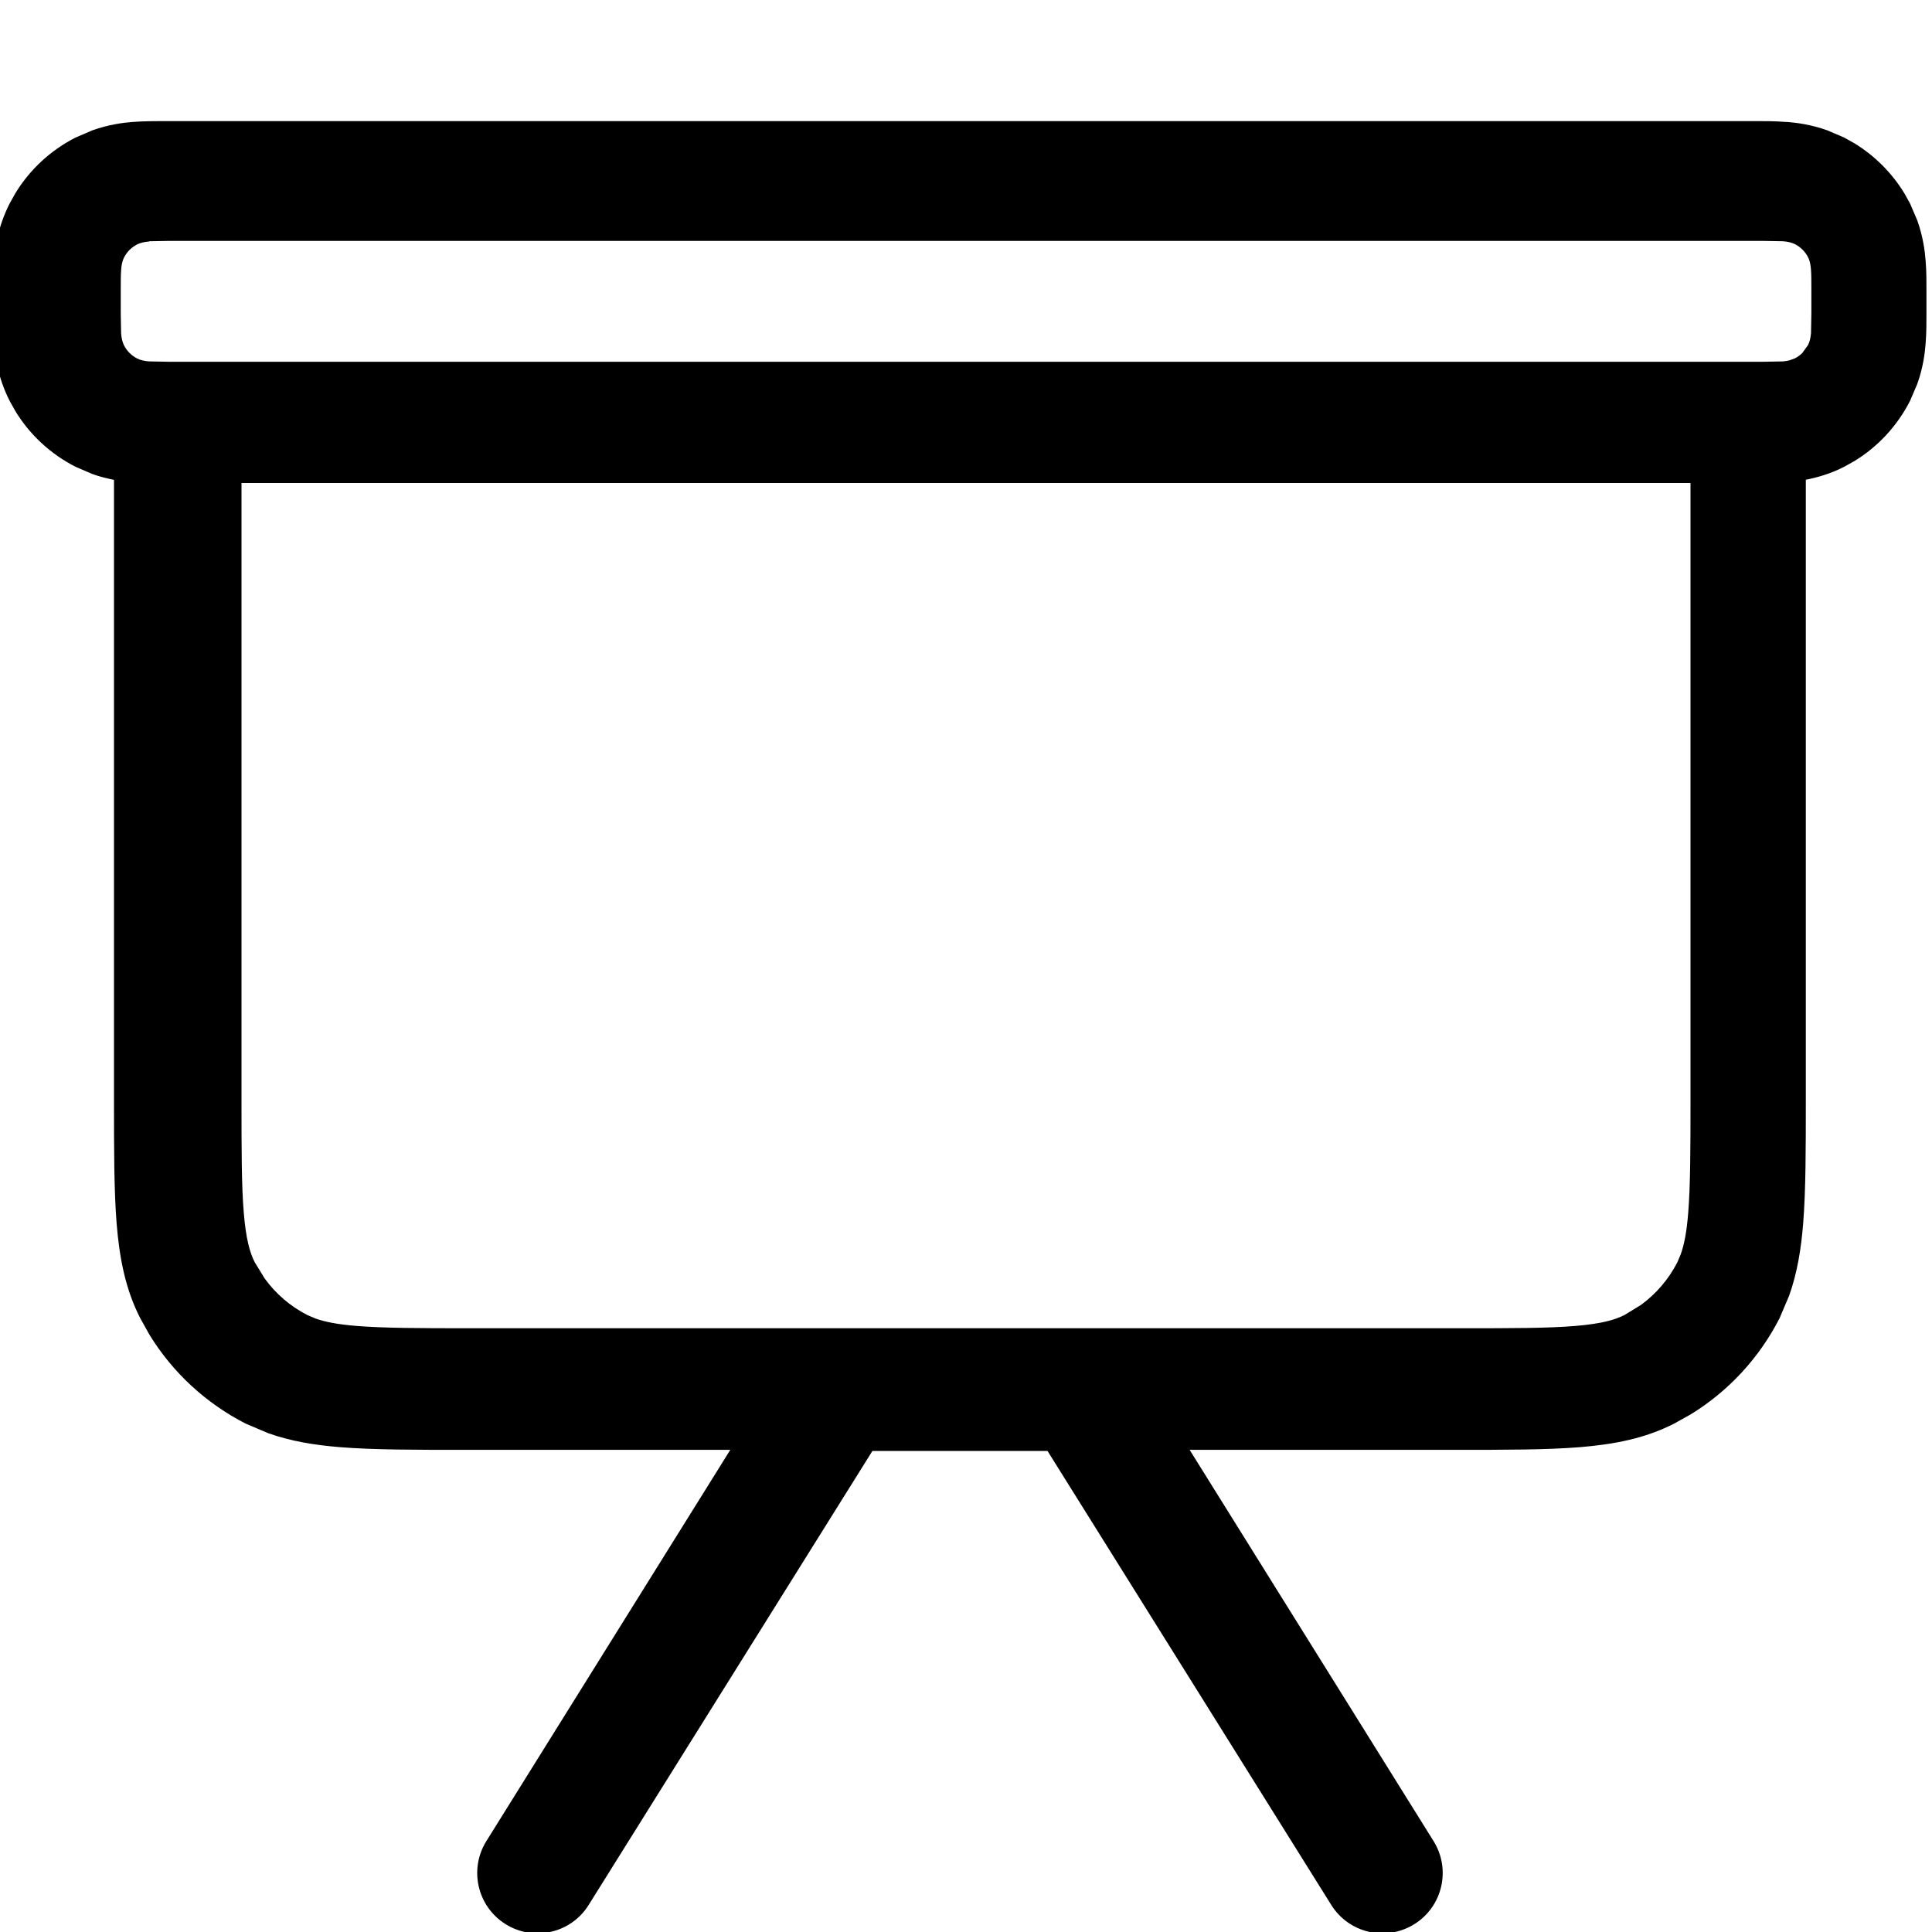
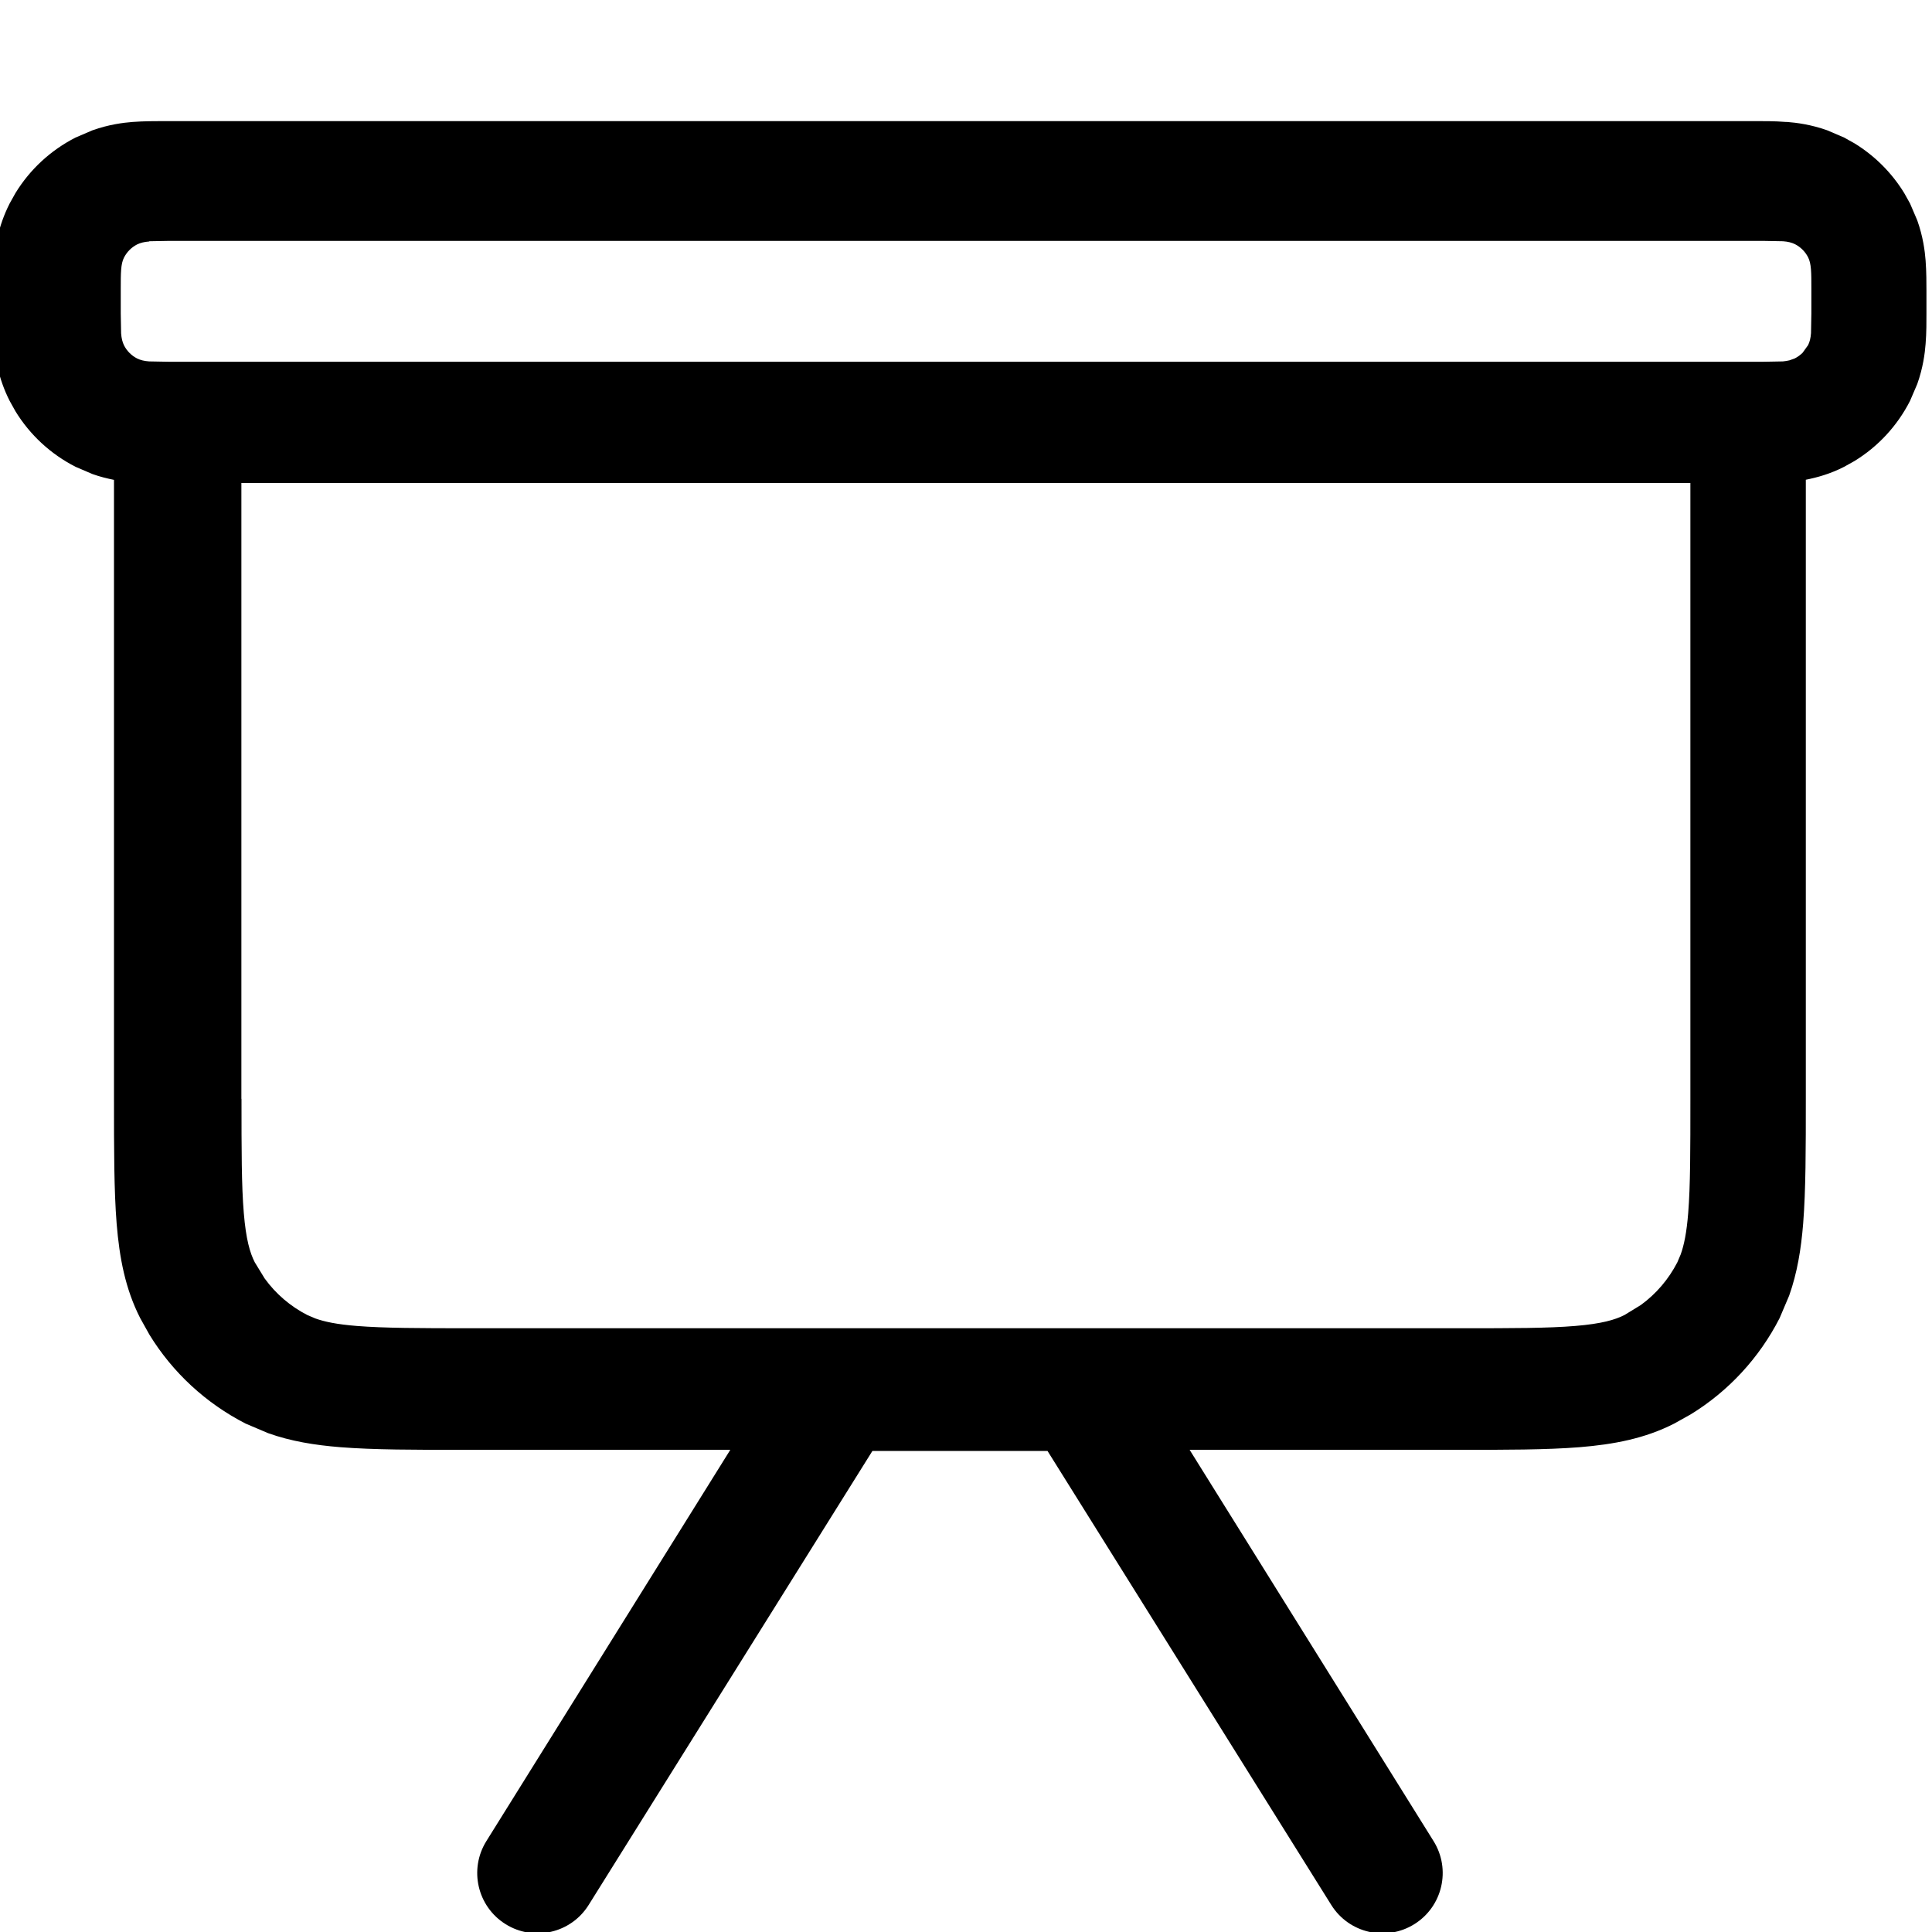
<svg xmlns="http://www.w3.org/2000/svg" fill="none" viewBox="0 0 16 16">
-   <path d="m14.8 1.01c0.078 0.006 0.197 0.021 0.332 0.069l0.14 0.06 0.086 0.048c0.168 0.103 0.309 0.244 0.412 0.412l0.048 0.086 0.06 0.14c0.048 0.135 0.063 0.254 0.069 0.332 0.008 0.092 0.007 0.193 0.007 0.246v0.199c0 0.053 7e-4 0.154-0.007 0.246-0.006 0.078-0.021 0.197-0.069 0.332l-0.06 0.14c-0.105 0.206-0.264 0.378-0.46 0.498l-0.086 0.048c-0.115 0.059-0.226 0.089-0.317 0.107v5.13c0 0.412 0 0.751-0.022 1.03-0.017 0.211-0.049 0.408-0.116 0.597l-0.079 0.186c-0.168 0.329-0.423 0.605-0.736 0.797l-0.138 0.077c-0.243 0.124-0.501 0.172-0.782 0.195-0.275 0.022-0.615 0.022-1.03 0.022h-2.2l2.02 3.24c0.146 0.234 0.075 0.542-0.159 0.688-0.234 0.146-0.542 0.075-0.688-0.159l-2.35-3.76h-1.45l-2.35 3.76c-0.146 0.234-0.454 0.305-0.688 0.159-0.234-0.146-0.305-0.454-0.159-0.688l2.02-3.24h-2.2c-0.412 0-0.751 0-1.03-0.022-0.211-0.017-0.409-0.049-0.597-0.116l-0.186-0.079c-0.329-0.168-0.605-0.423-0.797-0.736l-0.077-0.138c-0.124-0.243-0.172-0.501-0.195-0.782-0.022-0.275-0.022-0.615-0.022-1.03v-5.13c-0.054-0.011-0.114-0.025-0.178-0.048l-0.14-0.06c-0.206-0.105-0.378-0.264-0.498-0.46l-0.048-0.086c-0.097-0.191-0.121-0.368-0.13-0.472-0.007-0.092-0.007-0.193-0.007-0.246v-0.199c-5e-10 -0.053-6.69e-4 -0.154 0.007-0.246 0.008-0.104 0.033-0.281 0.13-0.472l0.048-0.086c0.12-0.196 0.292-0.355 0.498-0.46l0.14-0.06c0.135-0.048 0.254-0.063 0.332-0.069 0.092-0.007 0.193-0.007 0.246-0.007h13.2c0.053 0 0.154-6.68e-4 0.246 0.007zm-12.8 8.09c0 0.428 1.7e-4 0.72 0.019 0.945 0.018 0.219 0.051 0.331 0.091 0.409l0.082 0.134c0.092 0.127 0.213 0.231 0.354 0.303l0.066 0.028c0.075 0.027 0.179 0.049 0.343 0.062 0.225 0.018 0.517 0.019 0.945 0.019h8.2c0.428 0 0.72-2e-4 0.945-0.019 0.219-0.018 0.331-0.051 0.409-0.091l0.134-0.082c0.127-0.092 0.231-0.214 0.303-0.354l0.028-0.066c0.027-0.075 0.049-0.179 0.062-0.343 0.018-0.225 0.019-0.517 0.019-0.945v-5.1h-12v5.1zm-0.765-7.1c-0.041 0.003-0.072 0.011-0.099 0.024-0.047 0.024-0.085 0.062-0.109 0.109-0.027 0.053-0.027 0.124-0.027 0.264v0.199l0.003 0.165c0.003 0.041 0.011 0.072 0.024 0.099 0.024 0.047 0.062 0.085 0.109 0.109 0.027 0.013 0.057 0.021 0.099 0.024l0.165 0.003h13.2l0.165-0.003c0.021-0.002 0.039-5e-3 0.055-0.009l0.044-0.016c0.024-0.012 0.045-0.028 0.063-0.046l0.046-0.064c0.014-0.027 0.021-0.057 0.025-0.099l0.003-0.165v-0.199c0-0.14-2e-4 -0.21-0.027-0.264-0.024-0.047-0.062-0.085-0.109-0.109-0.027-0.013-0.057-0.021-0.099-0.024l-0.165-0.003h-13.2l-0.165 0.003z" clip-rule="evenodd" fill="#000" fill-rule="evenodd" />
+   <path d="m14.8 1.01c0.078 0.006 0.197 0.021 0.332 0.069l0.14 0.06 0.086 0.048c0.168 0.103 0.309 0.244 0.412 0.412l0.048 0.086 0.06 0.14c0.048 0.135 0.063 0.254 0.069 0.332 0.007 0.092 0.007 0.193 0.007 0.246v0.199c0 0.053 7e-4 0.154-0.007 0.246-0.006 0.078-0.021 0.197-0.069 0.332l-0.06 0.14c-0.105 0.206-0.264 0.378-0.46 0.498l-0.086 0.048c-0.115 0.059-0.226 0.089-0.317 0.107v5.13c0 0.412 0 0.751-0.022 1.03-0.017 0.211-0.049 0.408-0.116 0.597l-0.079 0.186c-0.168 0.329-0.423 0.605-0.736 0.797l-0.138 0.077c-0.243 0.124-0.501 0.172-0.782 0.195-0.275 0.022-0.615 0.022-1.03 0.022h-2.2l2.02 3.24c0.146 0.234 0.075 0.542-0.159 0.688-0.234 0.146-0.542 0.075-0.688-0.159l-2.35-3.76h-1.45l-2.35 3.76c-0.146 0.234-0.454 0.305-0.688 0.159-0.234-0.146-0.305-0.454-0.159-0.688l2.02-3.24h-2.2c-0.412 0-0.751 0-1.03-0.022-0.211-0.017-0.409-0.049-0.597-0.116l-0.186-0.079c-0.329-0.168-0.605-0.423-0.797-0.736l-0.077-0.138c-0.124-0.243-0.172-0.501-0.195-0.782-0.022-0.275-0.022-0.615-0.022-1.03v-5.13c-0.054-0.011-0.114-0.025-0.178-0.048l-0.14-0.06c-0.206-0.105-0.378-0.264-0.498-0.46l-0.048-0.086c-0.097-0.191-0.121-0.368-0.13-0.472-0.007-0.092-0.007-0.193-0.007-0.246v-0.199c-5e-10 -0.053-6.69e-4 -0.154 0.007-0.246 0.008-0.104 0.033-0.281 0.13-0.472l0.048-0.086c0.12-0.196 0.292-0.355 0.498-0.46l0.14-0.06c0.135-0.048 0.254-0.063 0.332-0.069 0.092-0.007 0.193-0.007 0.246-0.007h13.2c0.053 0 0.154-6.68e-4 0.246 0.007zm-12.8 8.09c0 0.428 1.6e-4 0.72 0.019 0.945 0.018 0.219 0.051 0.331 0.091 0.409l0.082 0.134c0.092 0.127 0.213 0.231 0.354 0.303l0.066 0.028c0.075 0.027 0.179 0.049 0.343 0.062 0.225 0.018 0.517 0.019 0.945 0.019h8.2c0.428 0 0.72-2e-4 0.945-0.019 0.219-0.018 0.331-0.051 0.409-0.091l0.134-0.082c0.127-0.092 0.231-0.214 0.303-0.354l0.028-0.066c0.027-0.075 0.049-0.179 0.062-0.343 0.018-0.225 0.018-0.517 0.018-0.945v-5.1h-12v5.1zm-0.765-7.1c-0.041 0.003-0.072 0.011-0.099 0.024-0.047 0.024-0.085 0.062-0.109 0.109-0.027 0.053-0.027 0.124-0.027 0.264v0.199l0.003 0.165c0.003 0.041 0.011 0.072 0.024 0.099 0.024 0.047 0.062 0.085 0.109 0.109 0.027 0.013 0.057 0.021 0.099 0.024l0.165 0.003h13.2l0.165-0.003c0.021-0.002 0.038-5e-3 0.055-0.009l0.044-0.016c0.024-0.012 0.045-0.028 0.064-0.046l0.046-0.064c0.013-0.027 0.021-0.057 0.024-0.099l0.003-0.165v-0.199c0-0.14-1e-4 -0.21-0.027-0.264-0.024-0.047-0.062-0.085-0.109-0.109-0.027-0.013-0.057-0.021-0.099-0.024l-0.165-0.003h-13.2l-0.165 0.003z" clip-rule="evenodd" fill="#000" fill-rule="evenodd" />
</svg>
